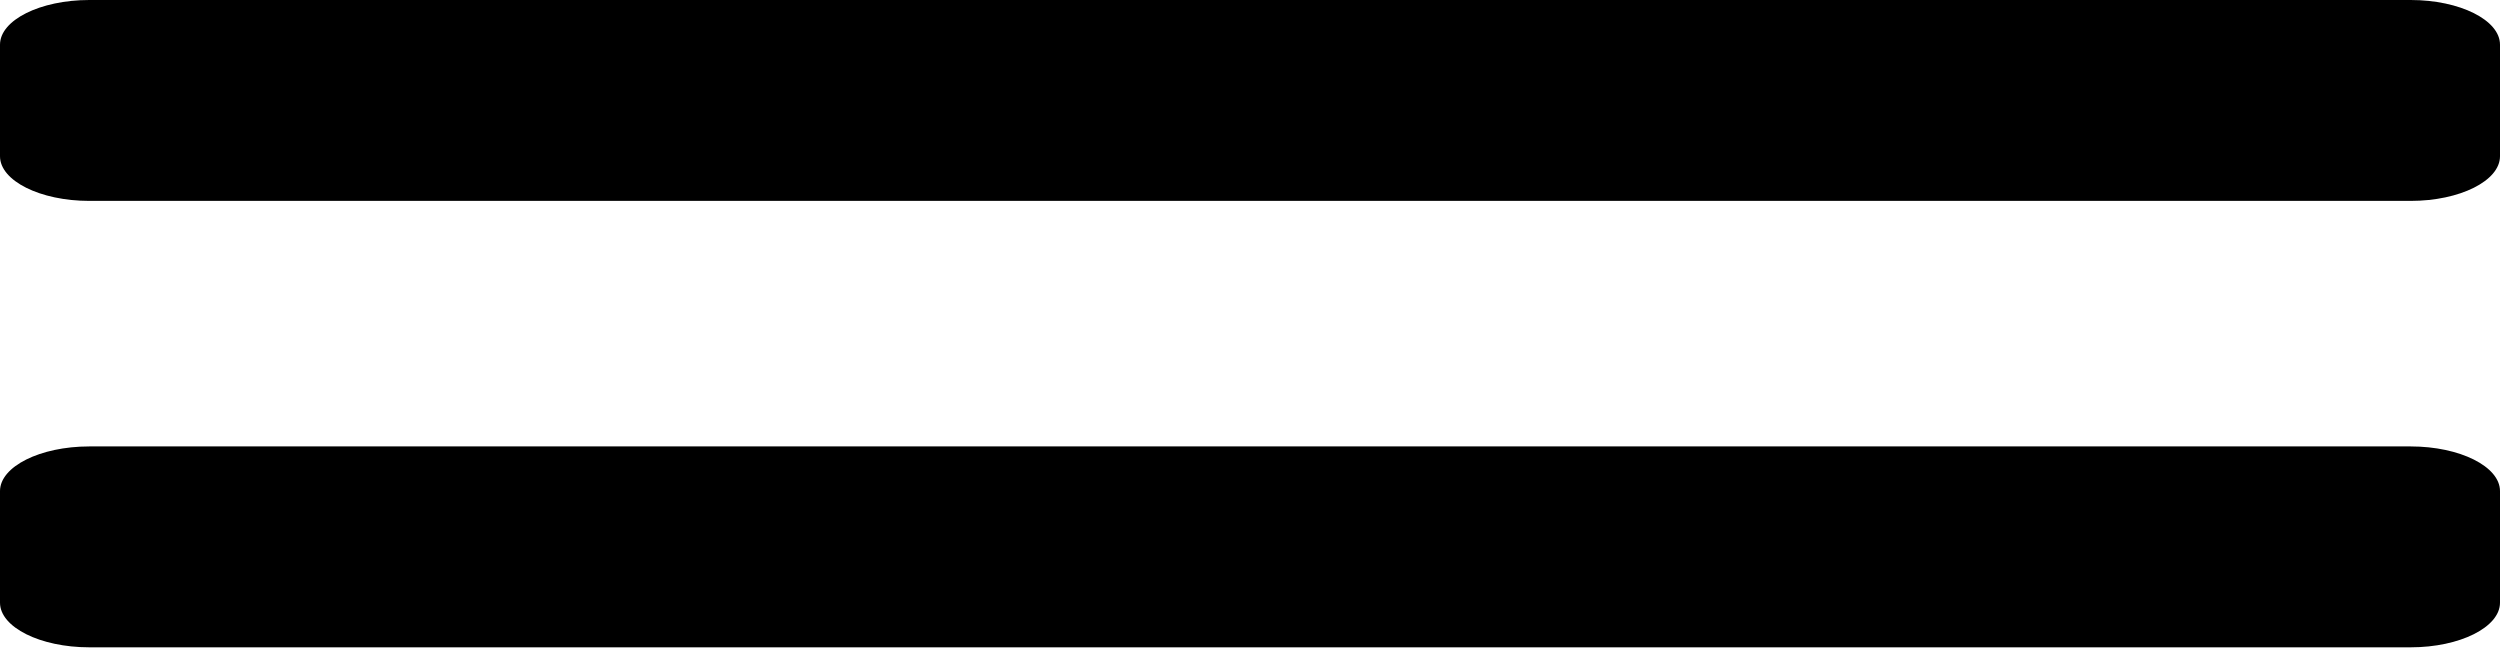
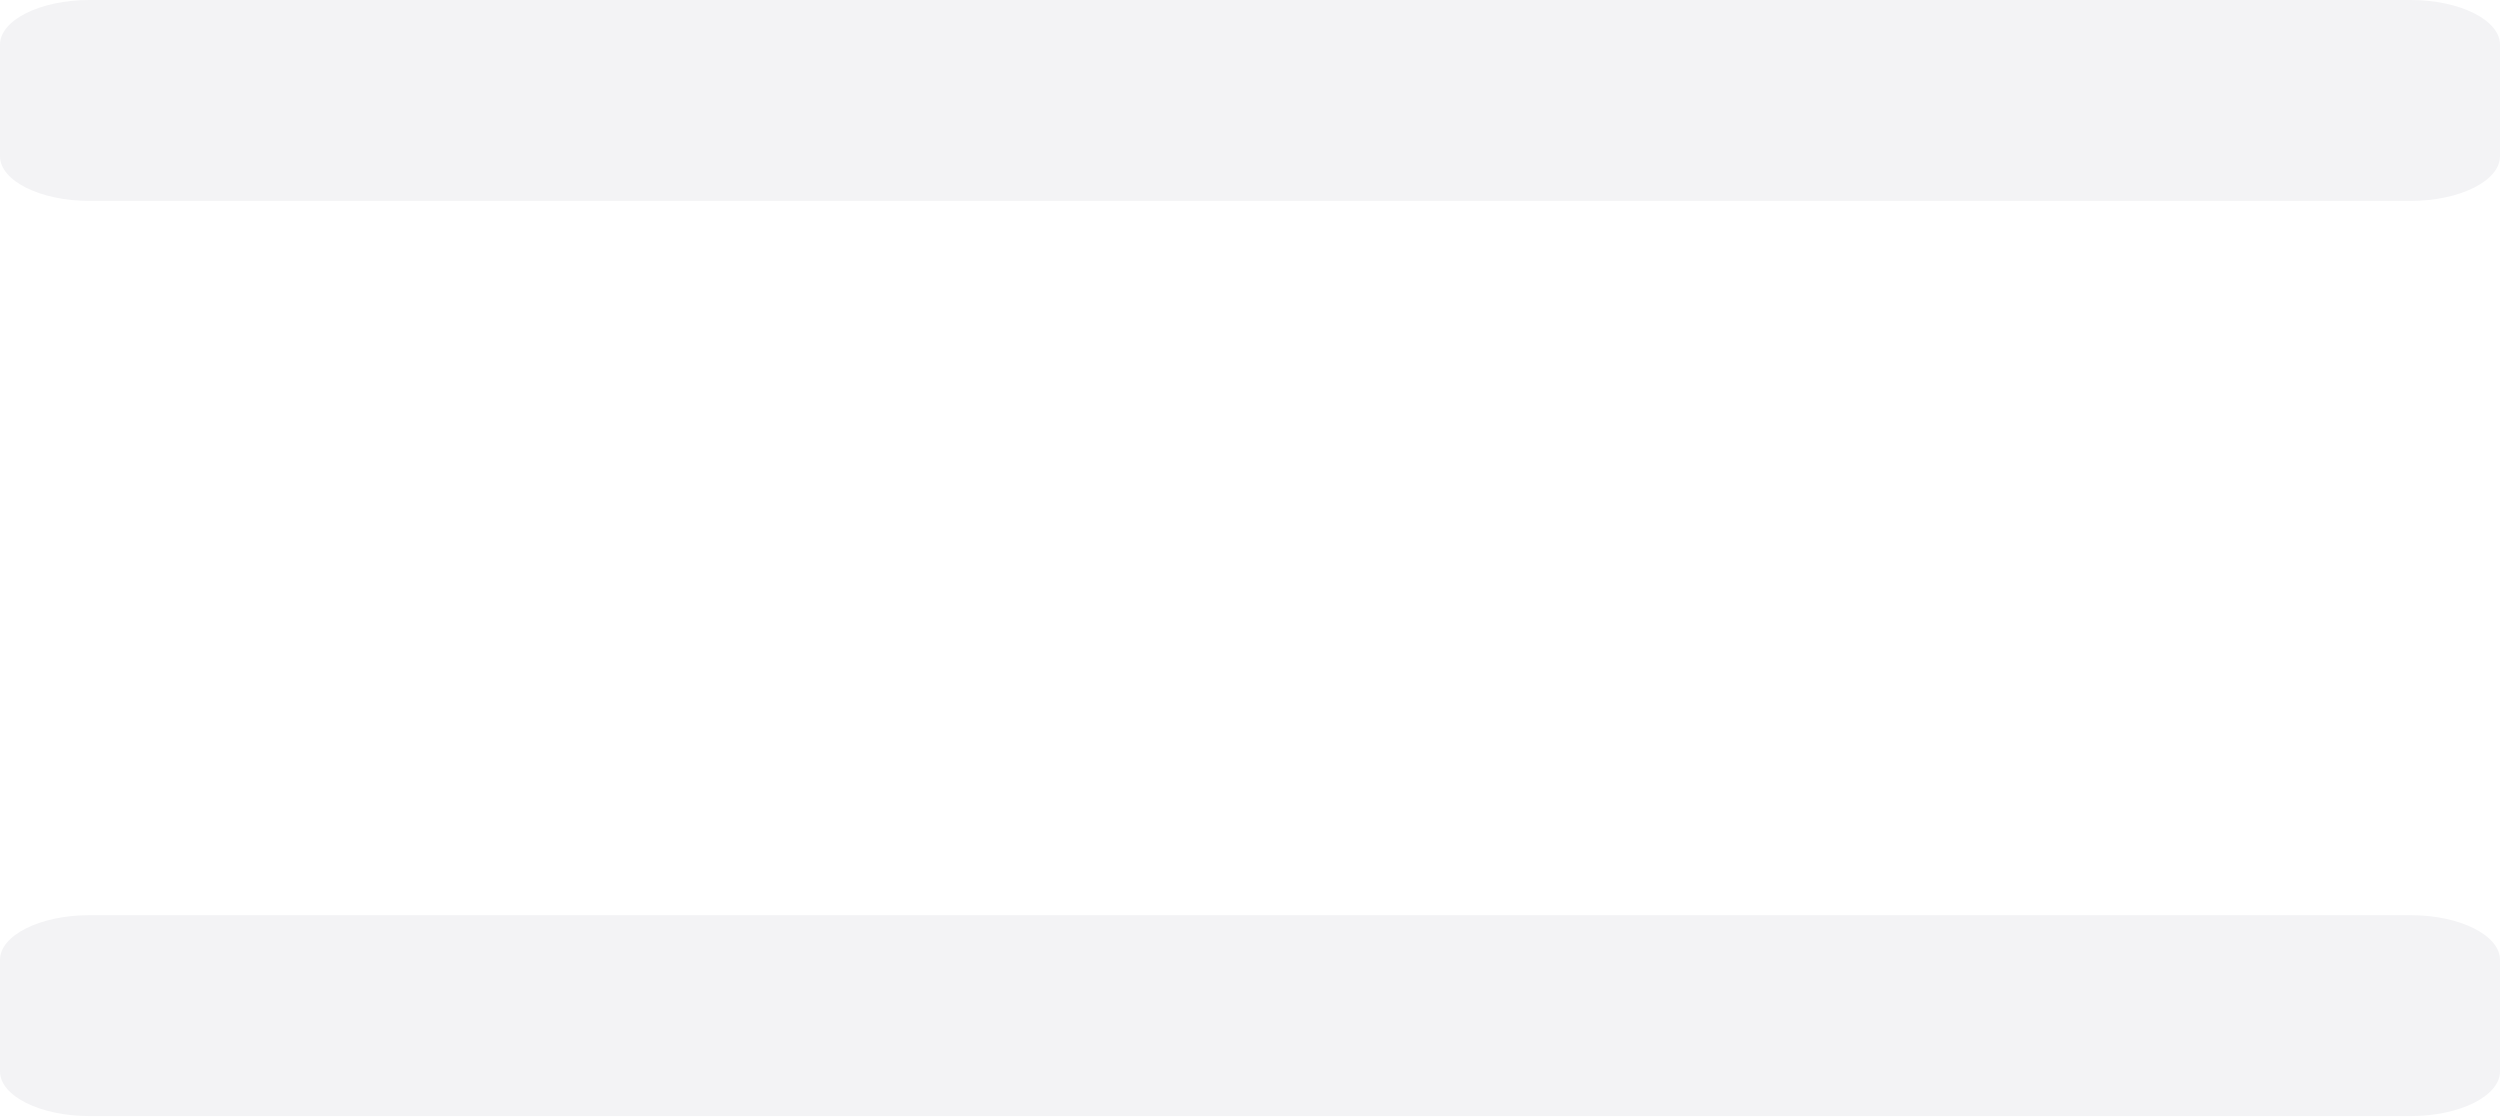
- <svg xmlns="http://www.w3.org/2000/svg" version="1.1" id="Layer_1" focusable="false" x="0px" y="0px" viewBox="0 0 448 116" style="enable-background:new 0 0 448 116;" xml:space="preserve">
-   <path d="M16,36h416c8.8,0,16-3.6,16-8V8c0-4.4-7.2-8-16-8H16C7.2,0,0,3.6,0,8v20C0,32.4,7.2,36,16,36z" />
-   <path d="M16,116h416c8.8,0,16-3.6,16-8V88c0-4.4-7.2-8-16-8H16c-8.8,0-16,3.6-16,8v20C0,112.4,7.2,116,16,116z" />
+ <svg xmlns="http://www.w3.org/2000/svg" version="1.1" id="Layer_1" focusable="false" x="0px" y="0px" viewBox="0 0 448 200" style="enable-background:new 0 0 448 200;" xml:space="preserve">
+   <style type="text/css">
+ 	.st0{fill:#F3F3F5;}
+ </style>
+   <path class="st0" d="M16,36h416c8.8,0,16-3.6,16-8V8c0-4.4-7.2-8-16-8H16C7.2,0,0,3.6,0,8v20C0,32.4,7.2,36,16,36z" />
+   <path class="st0" d="M16,200h416c8.8,0,16-3.6,16-8v-20c0-4.4-7.2-8-16-8H16c-8.8,0-16,3.6-16,8v20C0,196.4,7.2,200,16,200z" />
</svg>
